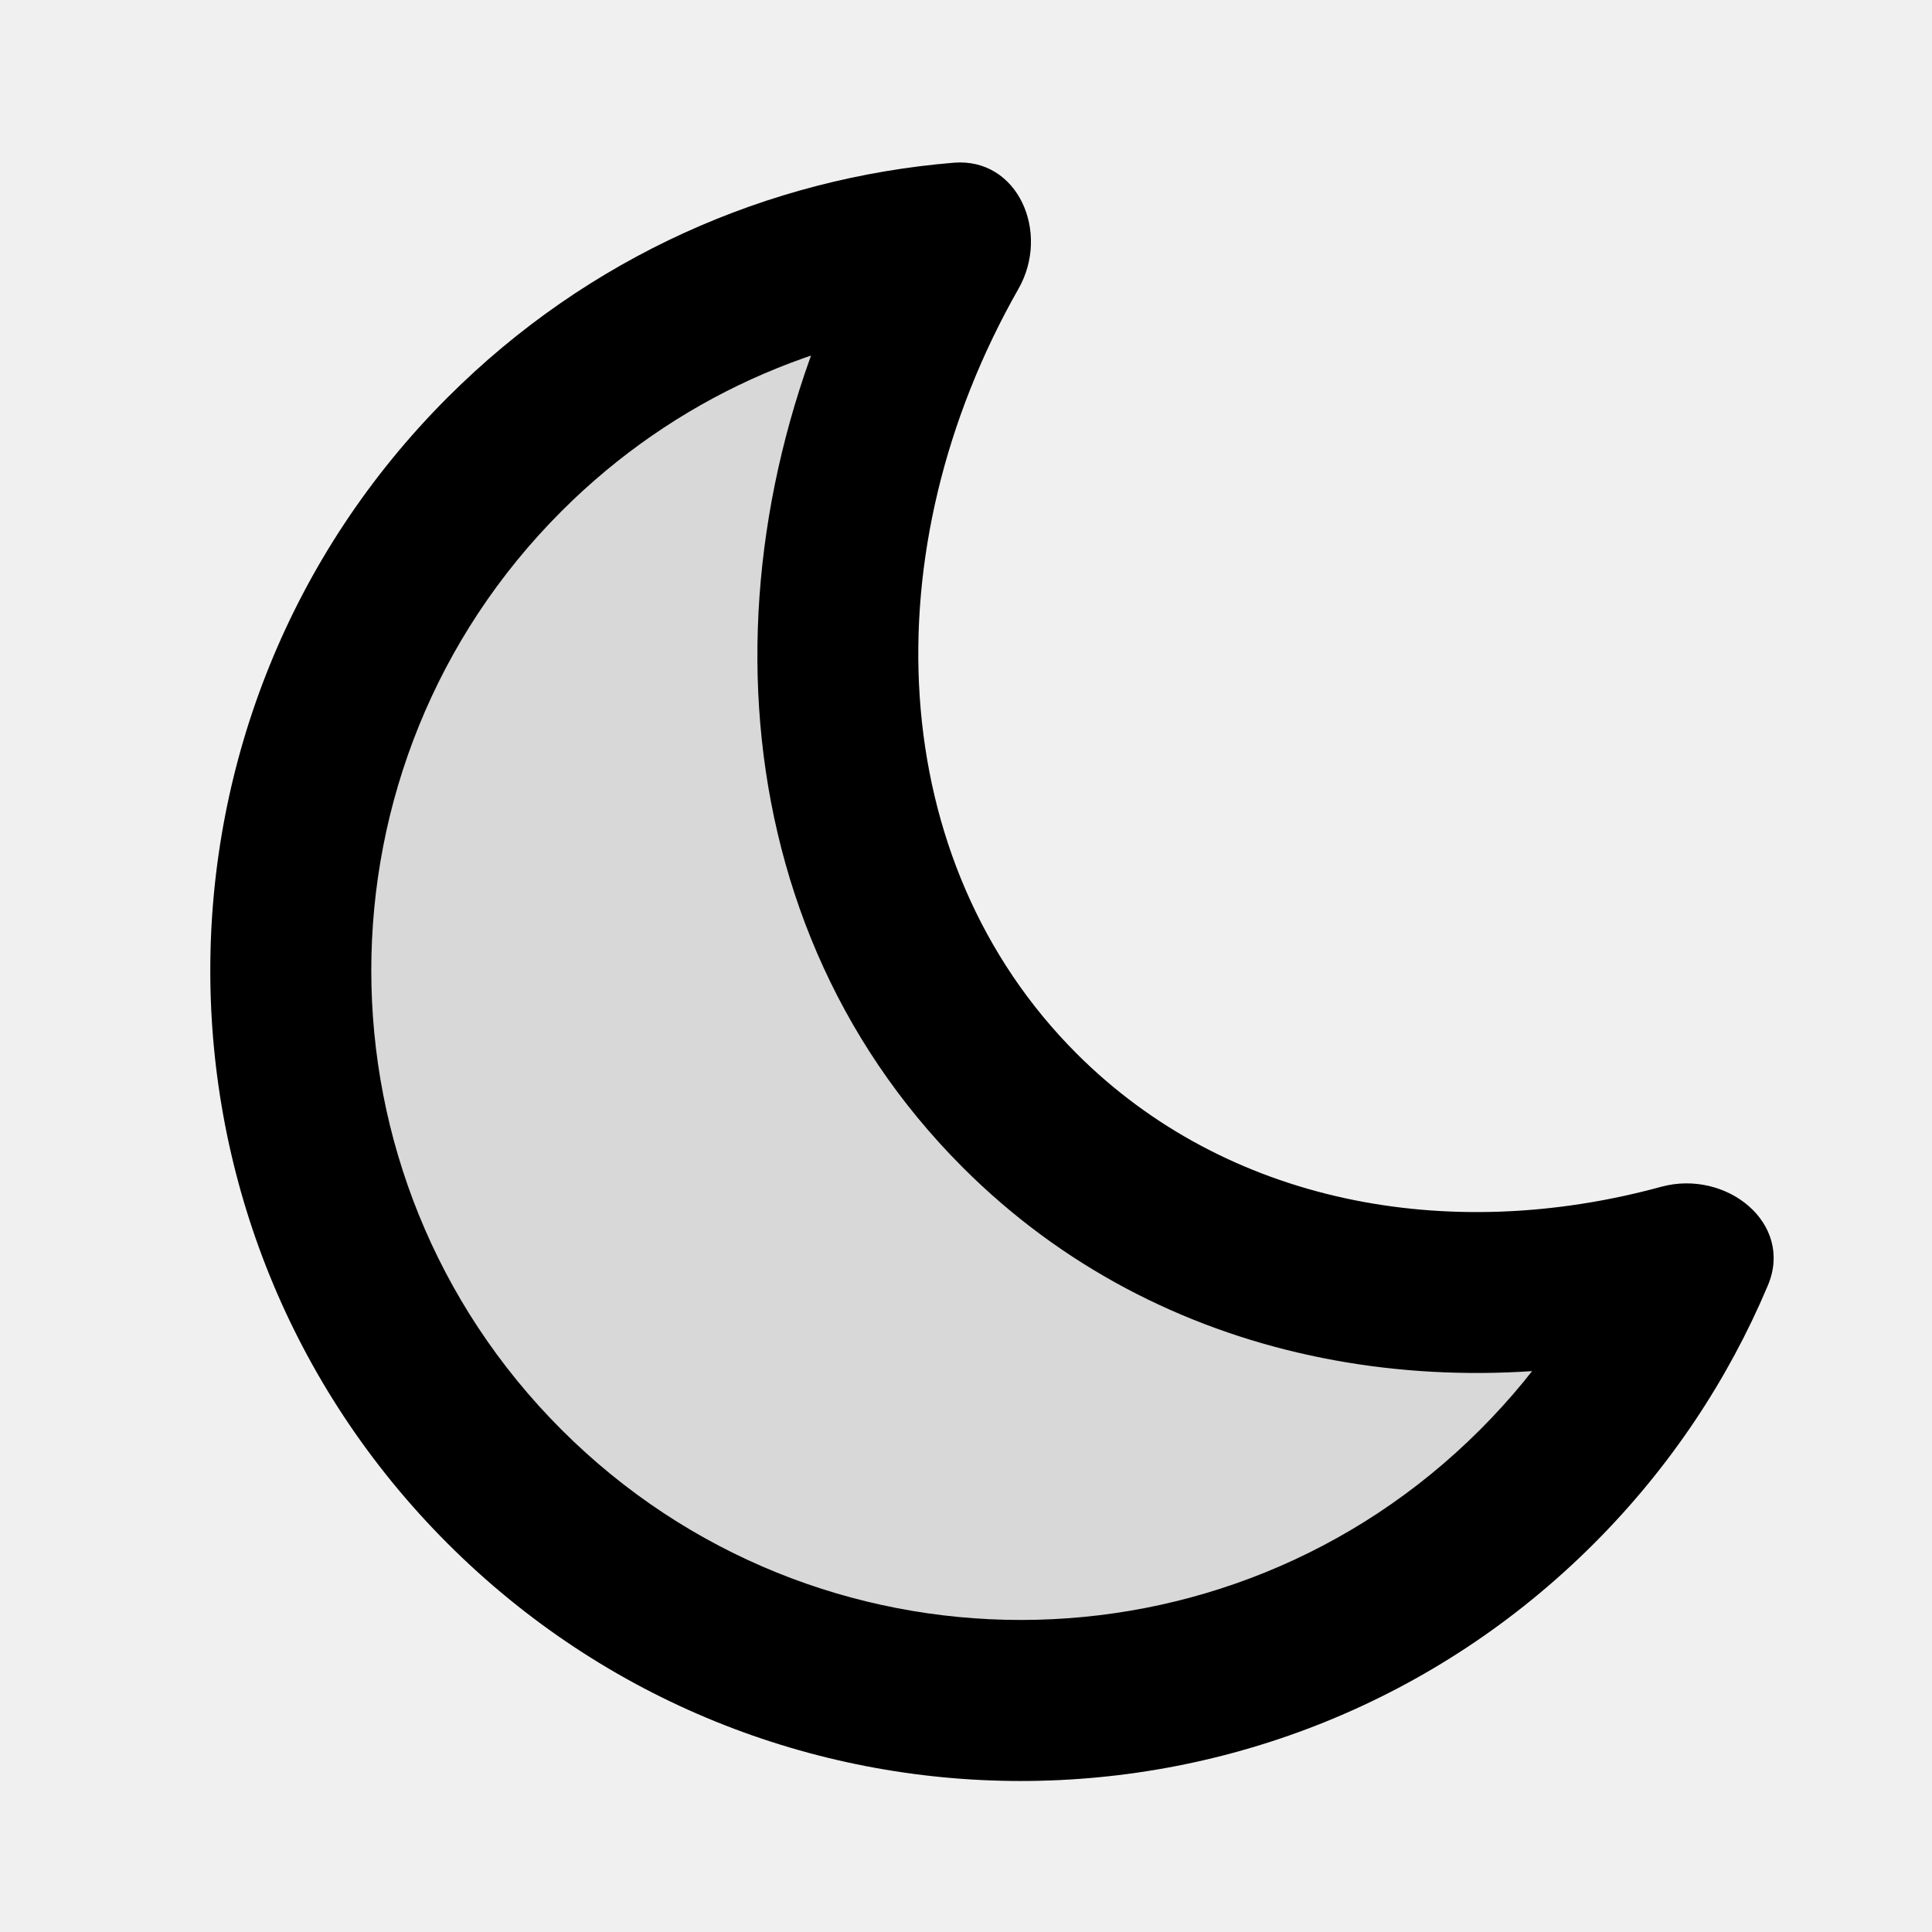
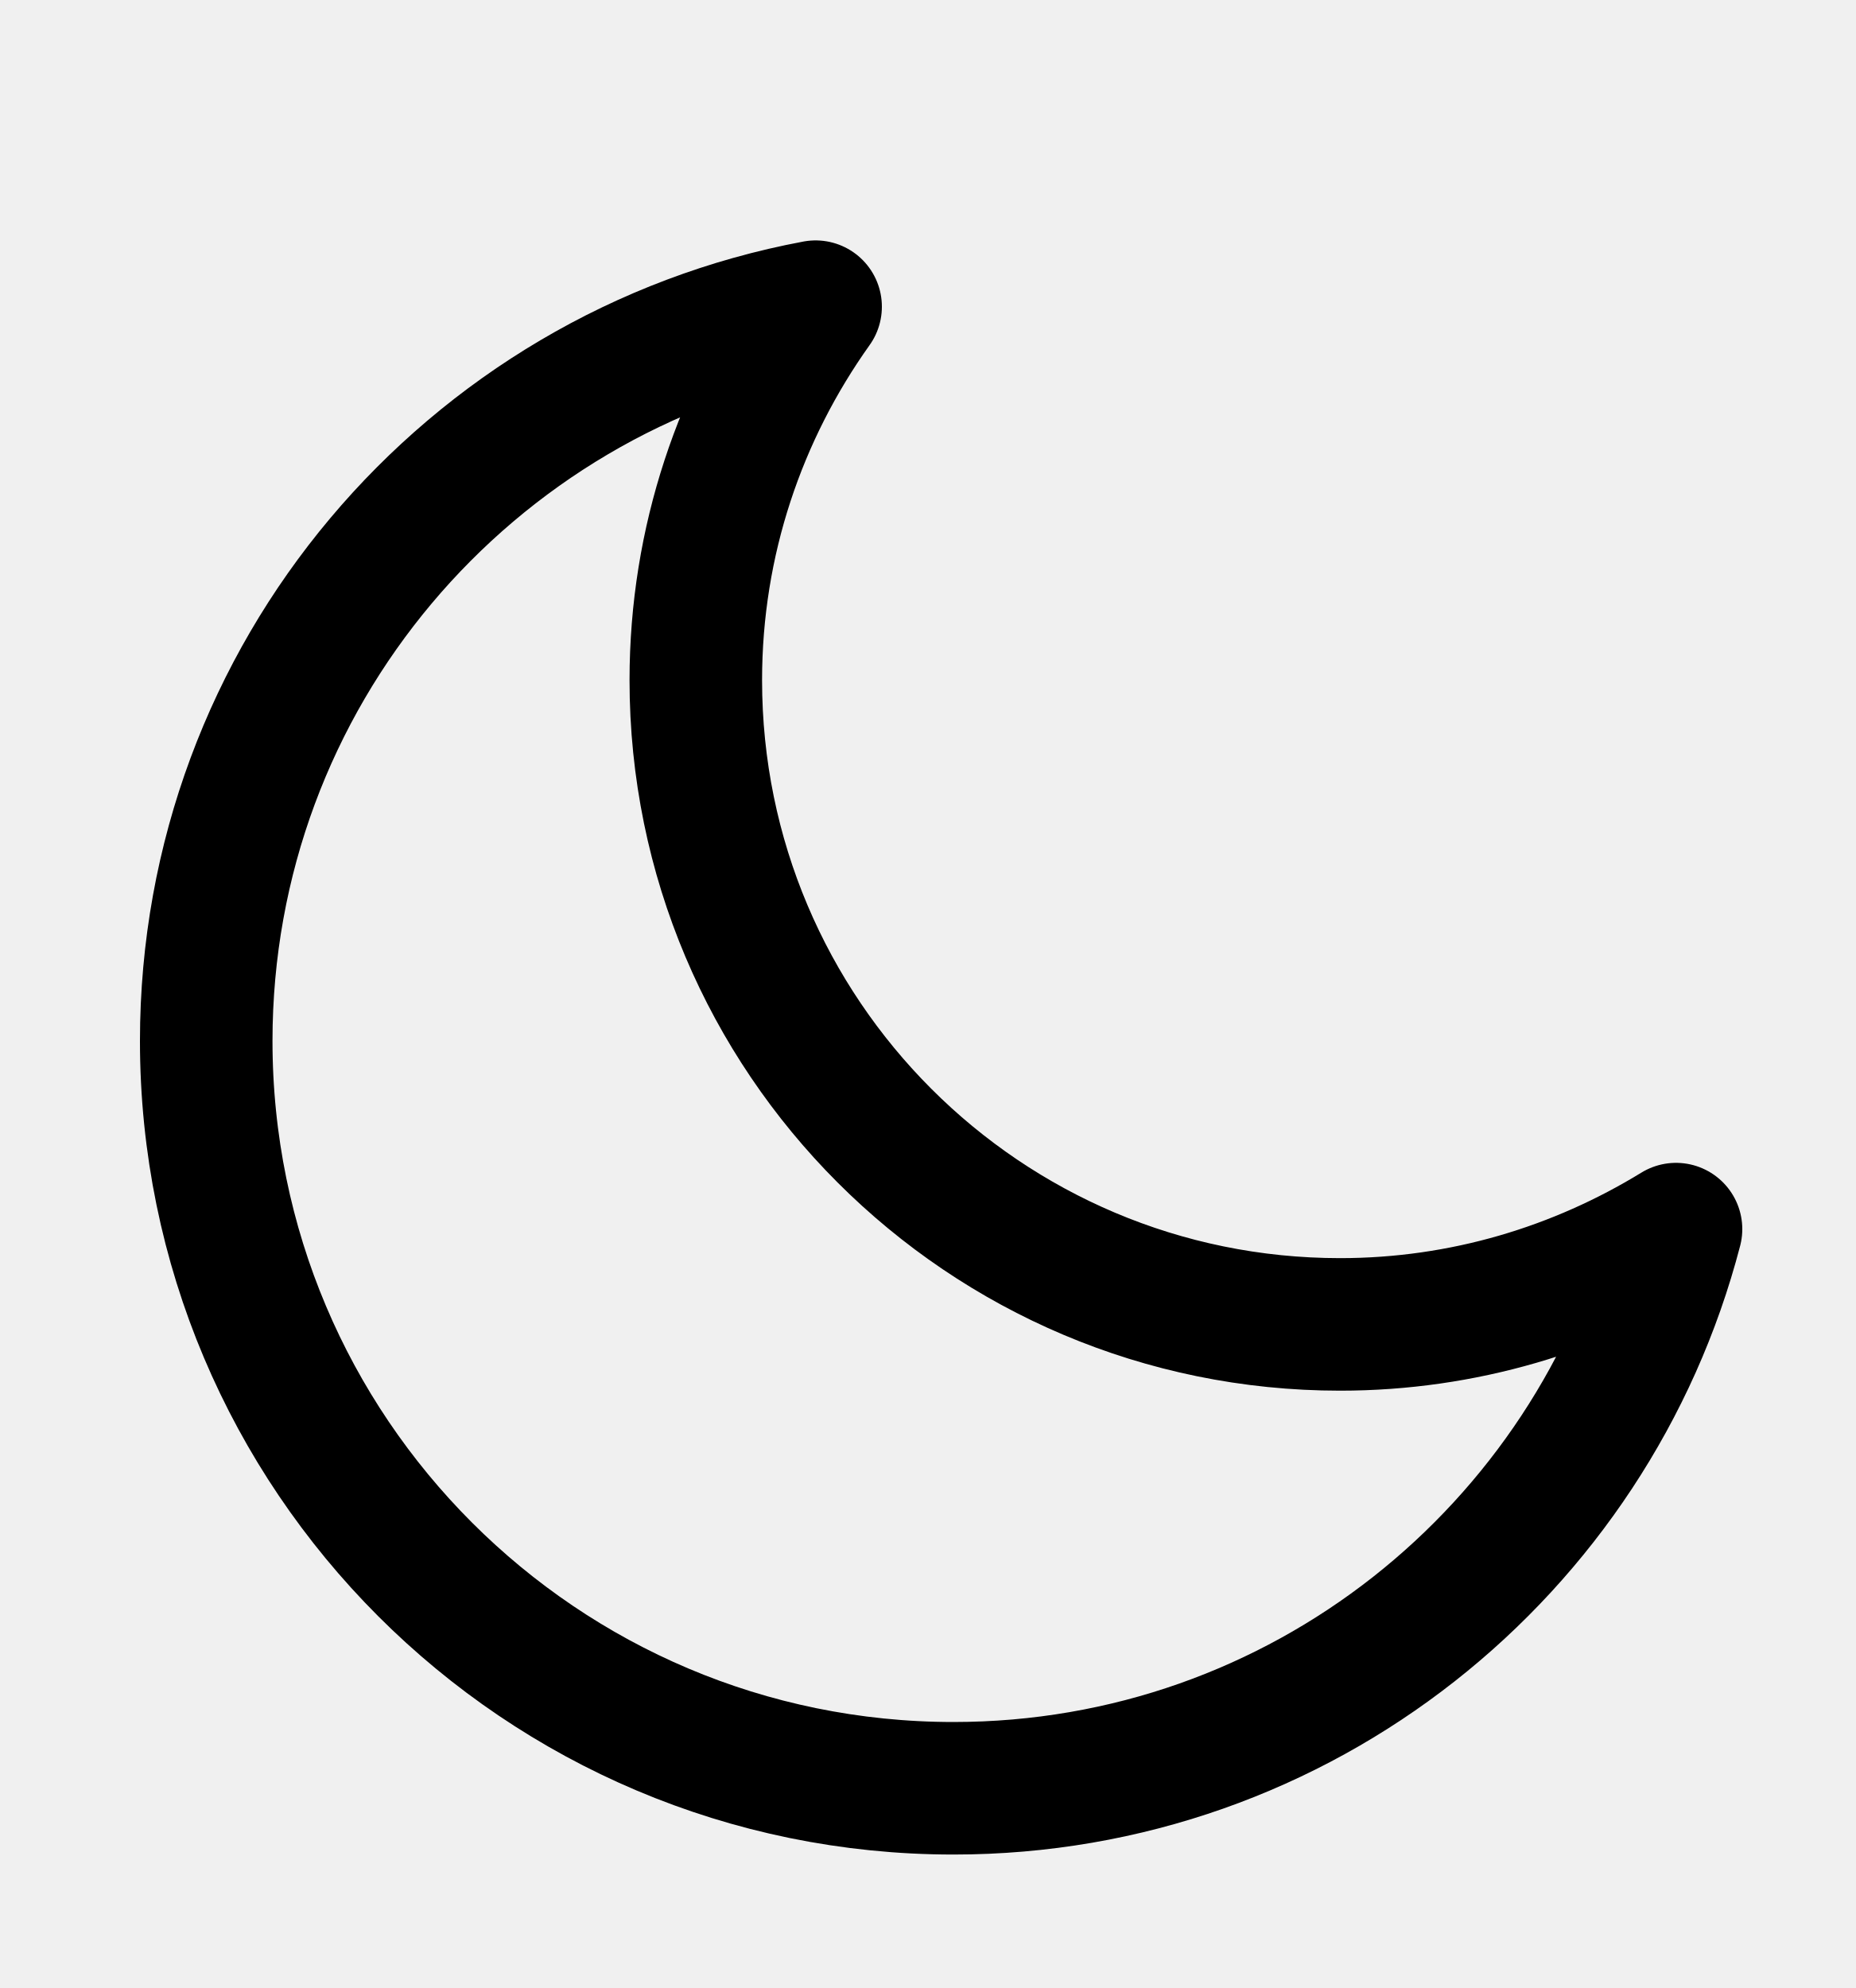
- <svg xmlns="http://www.w3.org/2000/svg" width="48" height="48" viewBox="0 0 48 48" fill="none">
-   <mask id="path-1-inside-1" fill="white">
-     <path fill-rule="evenodd" clip-rule="evenodd" d="M43.923 31.933C44.573 30.389 42.887 29.045 41.27 29.486C35.956 30.937 30.461 29.889 26.75 26.178C21.974 21.402 21.609 13.669 25.305 7.172C26.098 5.778 25.293 3.911 23.695 4.043C19.11 4.421 14.63 6.364 11.123 9.872C3.259 17.736 3.259 30.486 11.123 38.35C18.987 46.214 31.737 46.214 39.601 38.35C41.5 36.45 42.941 34.265 43.923 31.933Z" />
-   </mask>
-   <path fill-rule="evenodd" clip-rule="evenodd" d="M43.923 31.933C44.573 30.389 42.887 29.045 41.27 29.486C35.956 30.937 30.461 29.889 26.75 26.178C21.974 21.402 21.609 13.669 25.305 7.172C26.098 5.778 25.293 3.911 23.695 4.043C19.11 4.421 14.63 6.364 11.123 9.872C3.259 17.736 3.259 30.486 11.123 38.35C18.987 46.214 31.737 46.214 39.601 38.35C41.5 36.45 42.941 34.265 43.923 31.933Z" fill="black" fill-opacity="0.1" />
-   <path d="M26.75 26.178L23.922 29.007L23.922 29.007L26.75 26.178ZM11.123 9.872L13.951 12.7L13.951 12.7L11.123 9.872ZM11.123 38.35L13.951 35.521L13.951 35.521L11.123 38.35ZM39.601 38.35L36.772 35.521L36.772 35.521L39.601 38.35ZM43.923 31.933L47.609 33.486L43.923 31.933ZM29.578 23.35C32.085 25.856 36.009 26.776 40.217 25.628L42.324 33.345C35.904 35.098 28.837 33.922 23.922 29.007L29.578 23.35ZM28.782 9.15C25.746 14.486 26.377 20.148 29.578 23.35L23.922 29.007C17.57 22.655 17.472 12.852 21.828 5.194L28.782 9.15ZM24.024 8.029C20.348 8.333 16.764 9.887 13.951 12.7L8.294 7.043C12.496 2.841 17.872 0.51 23.365 0.056L24.024 8.029ZM13.951 12.7C7.649 19.002 7.649 29.219 13.951 35.521L8.294 41.178C-1.132 31.752 -1.132 16.47 8.294 7.043L13.951 12.7ZM13.951 35.521C20.253 41.823 30.471 41.823 36.772 35.521L42.429 41.178C33.003 50.604 17.721 50.604 8.294 41.178L13.951 35.521ZM36.772 35.521C38.3 33.994 39.452 32.245 40.236 30.381L47.609 33.486C46.43 36.286 44.701 38.906 42.429 41.178L36.772 35.521ZM21.828 5.194C21.564 5.659 21.534 6.235 21.796 6.776C21.936 7.068 22.197 7.415 22.626 7.681C23.081 7.962 23.587 8.065 24.024 8.029L23.365 0.056C26.035 -0.164 28.078 1.392 28.998 3.294C29.863 5.084 29.839 7.291 28.782 9.15L21.828 5.194ZM40.217 25.628C42.345 25.047 44.549 25.616 46.079 26.953C47.718 28.386 48.702 30.89 47.609 33.486L40.236 30.381C40.062 30.796 40.001 31.34 40.152 31.892C40.293 32.409 40.572 32.765 40.815 32.977C41.26 33.367 41.812 33.485 42.324 33.345L40.217 25.628Z" fill="black" mask="url(#path-1-inside-1)" />
+ <svg xmlns="http://www.w3.org/2000/svg" width="14" height="15" viewBox="0 0 14 15" fill="none">
+   <g clip-path="url(#clip0_4326_1858)">
+     <path d="M10.111 9.993C7.426 9.993 5.25 7.816 5.25 5.132C5.25 4.08 5.587 3.11 6.154 2.314C3.537 2.803 1.556 5.095 1.556 7.854C1.556 10.968 4.08 13.493 7.194 13.493C9.817 13.493 12.015 11.699 12.646 9.274C11.907 9.727 11.041 9.993 10.111 9.993Z" stroke="currentcolor" stroke-width="1" stroke-linecap="round" stroke-linejoin="round" />
+   </g>
+   <defs>
+     <clipPath id="clip0_4326_1858">
+       <rect width="14" height="14" fill="white" transform="translate(0 0.853516)" />
+     </clipPath>
+   </defs>
</svg>
